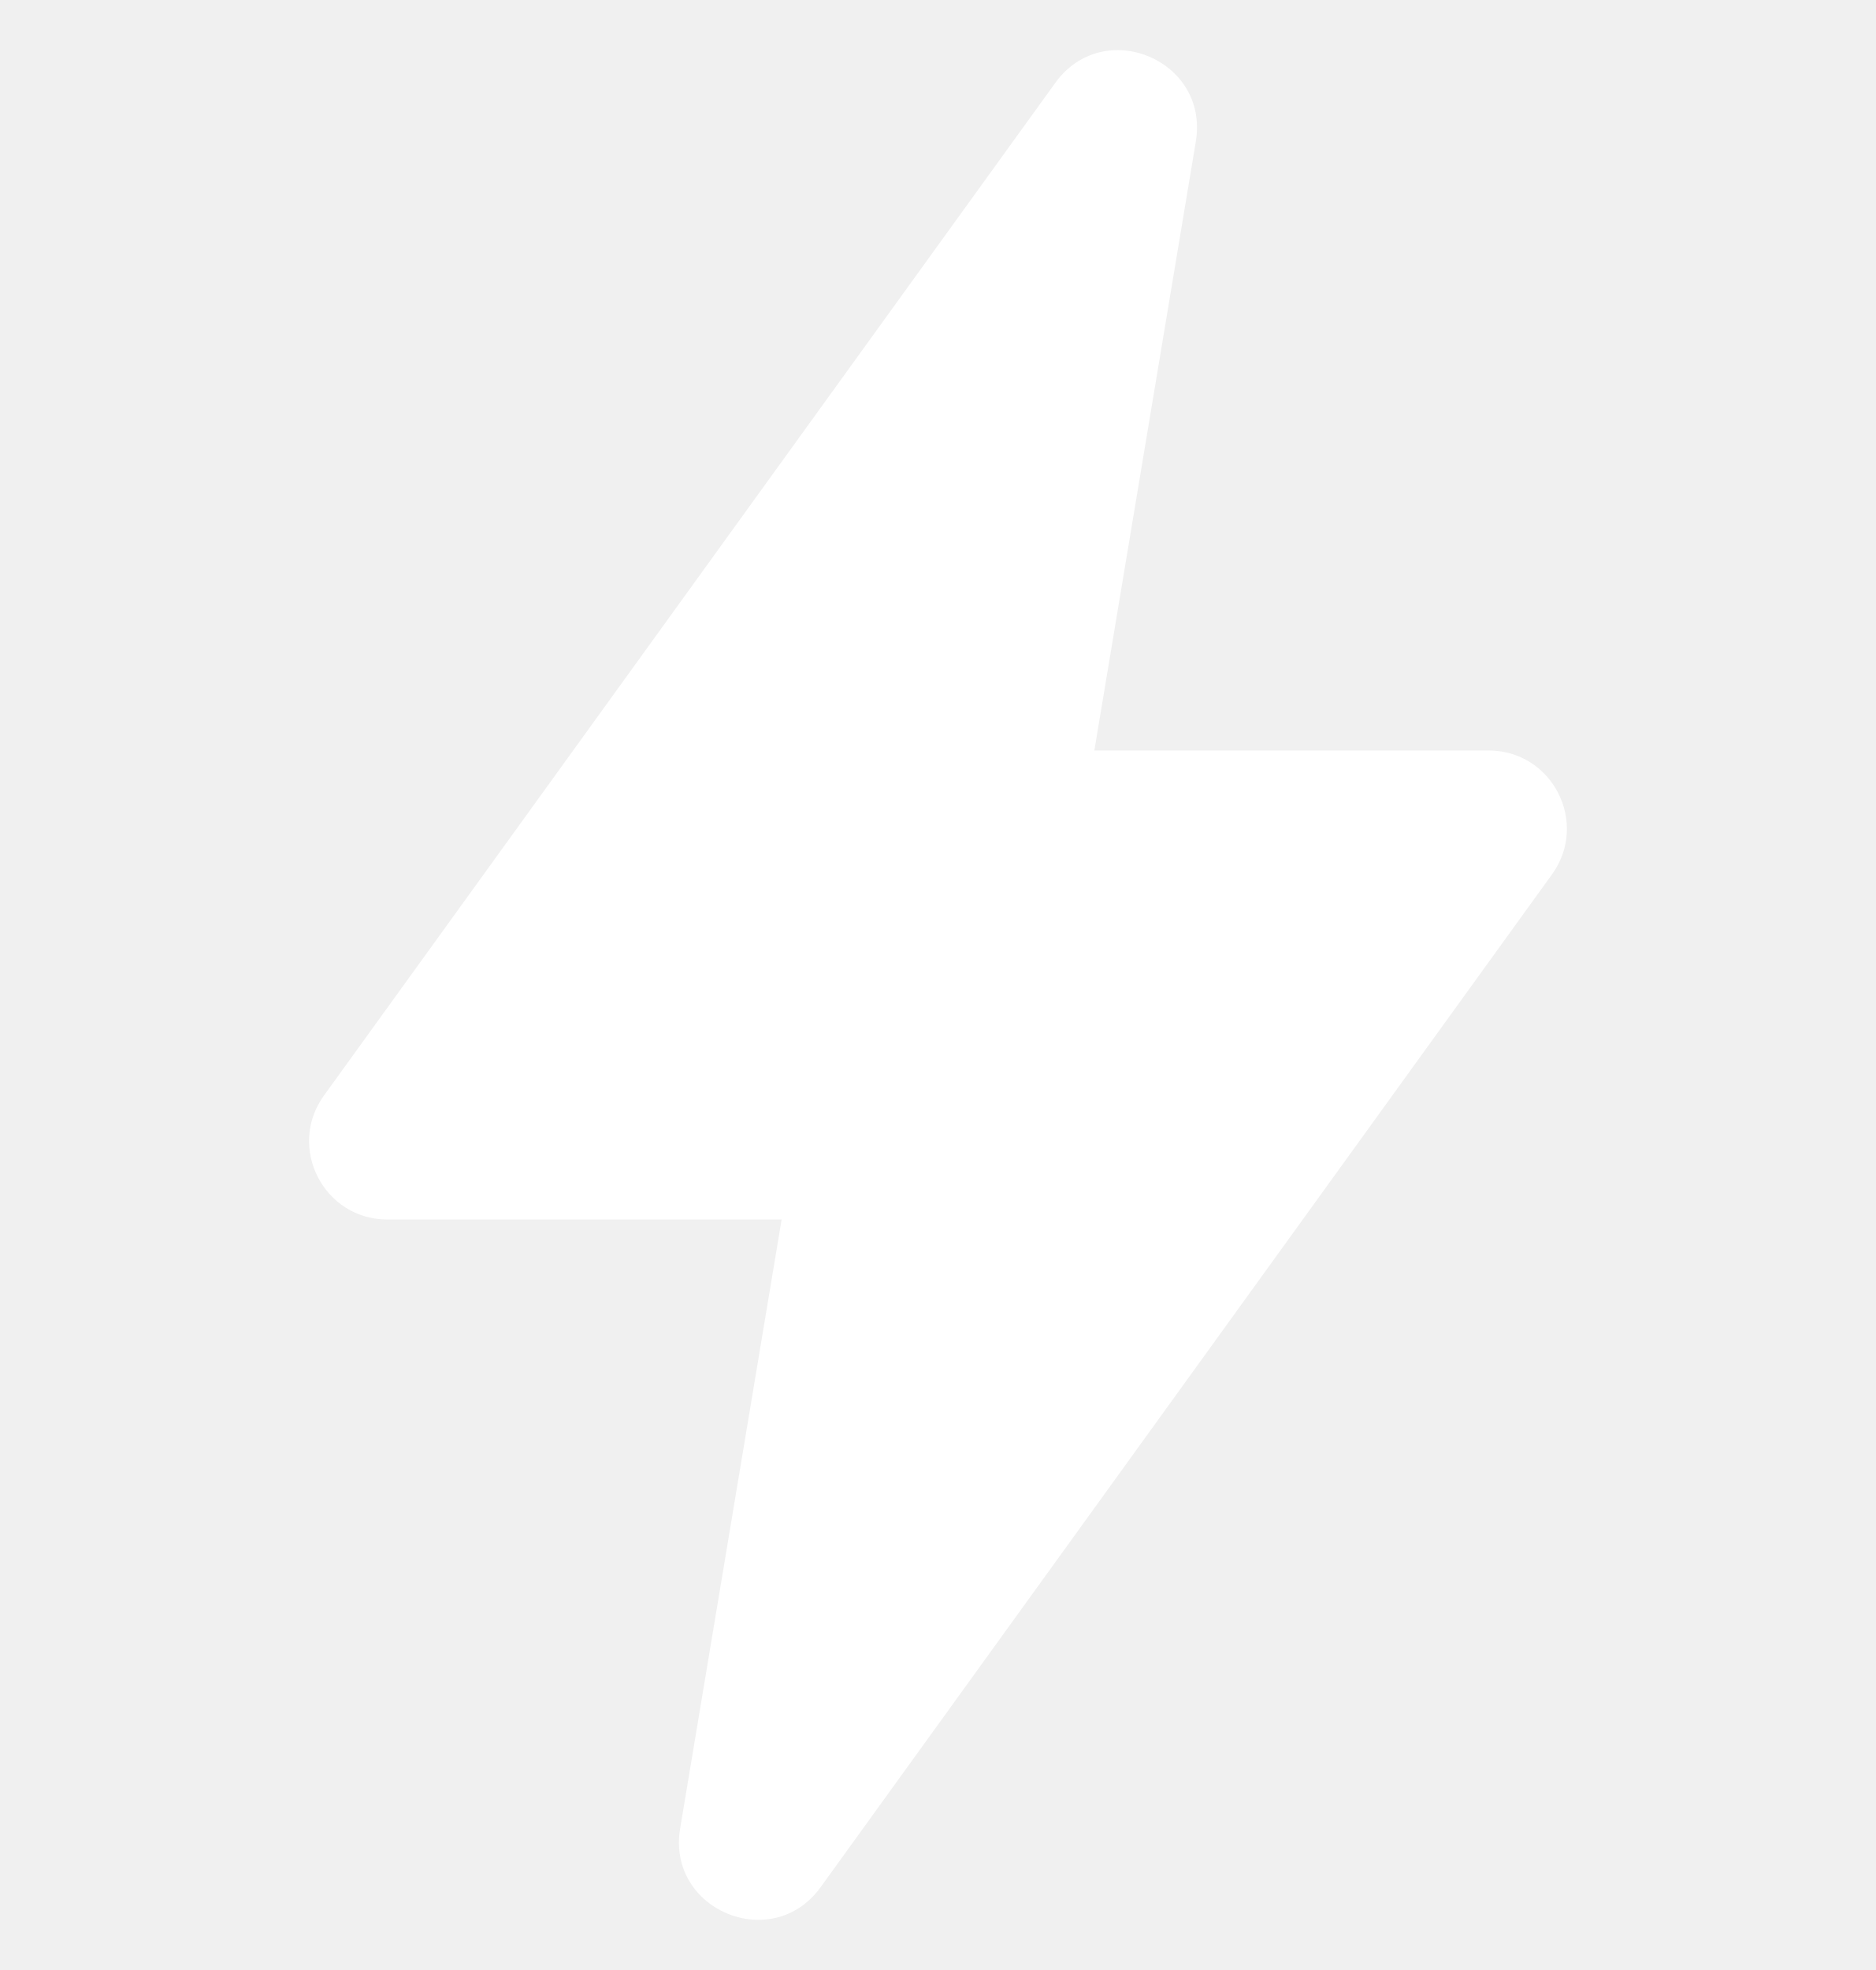
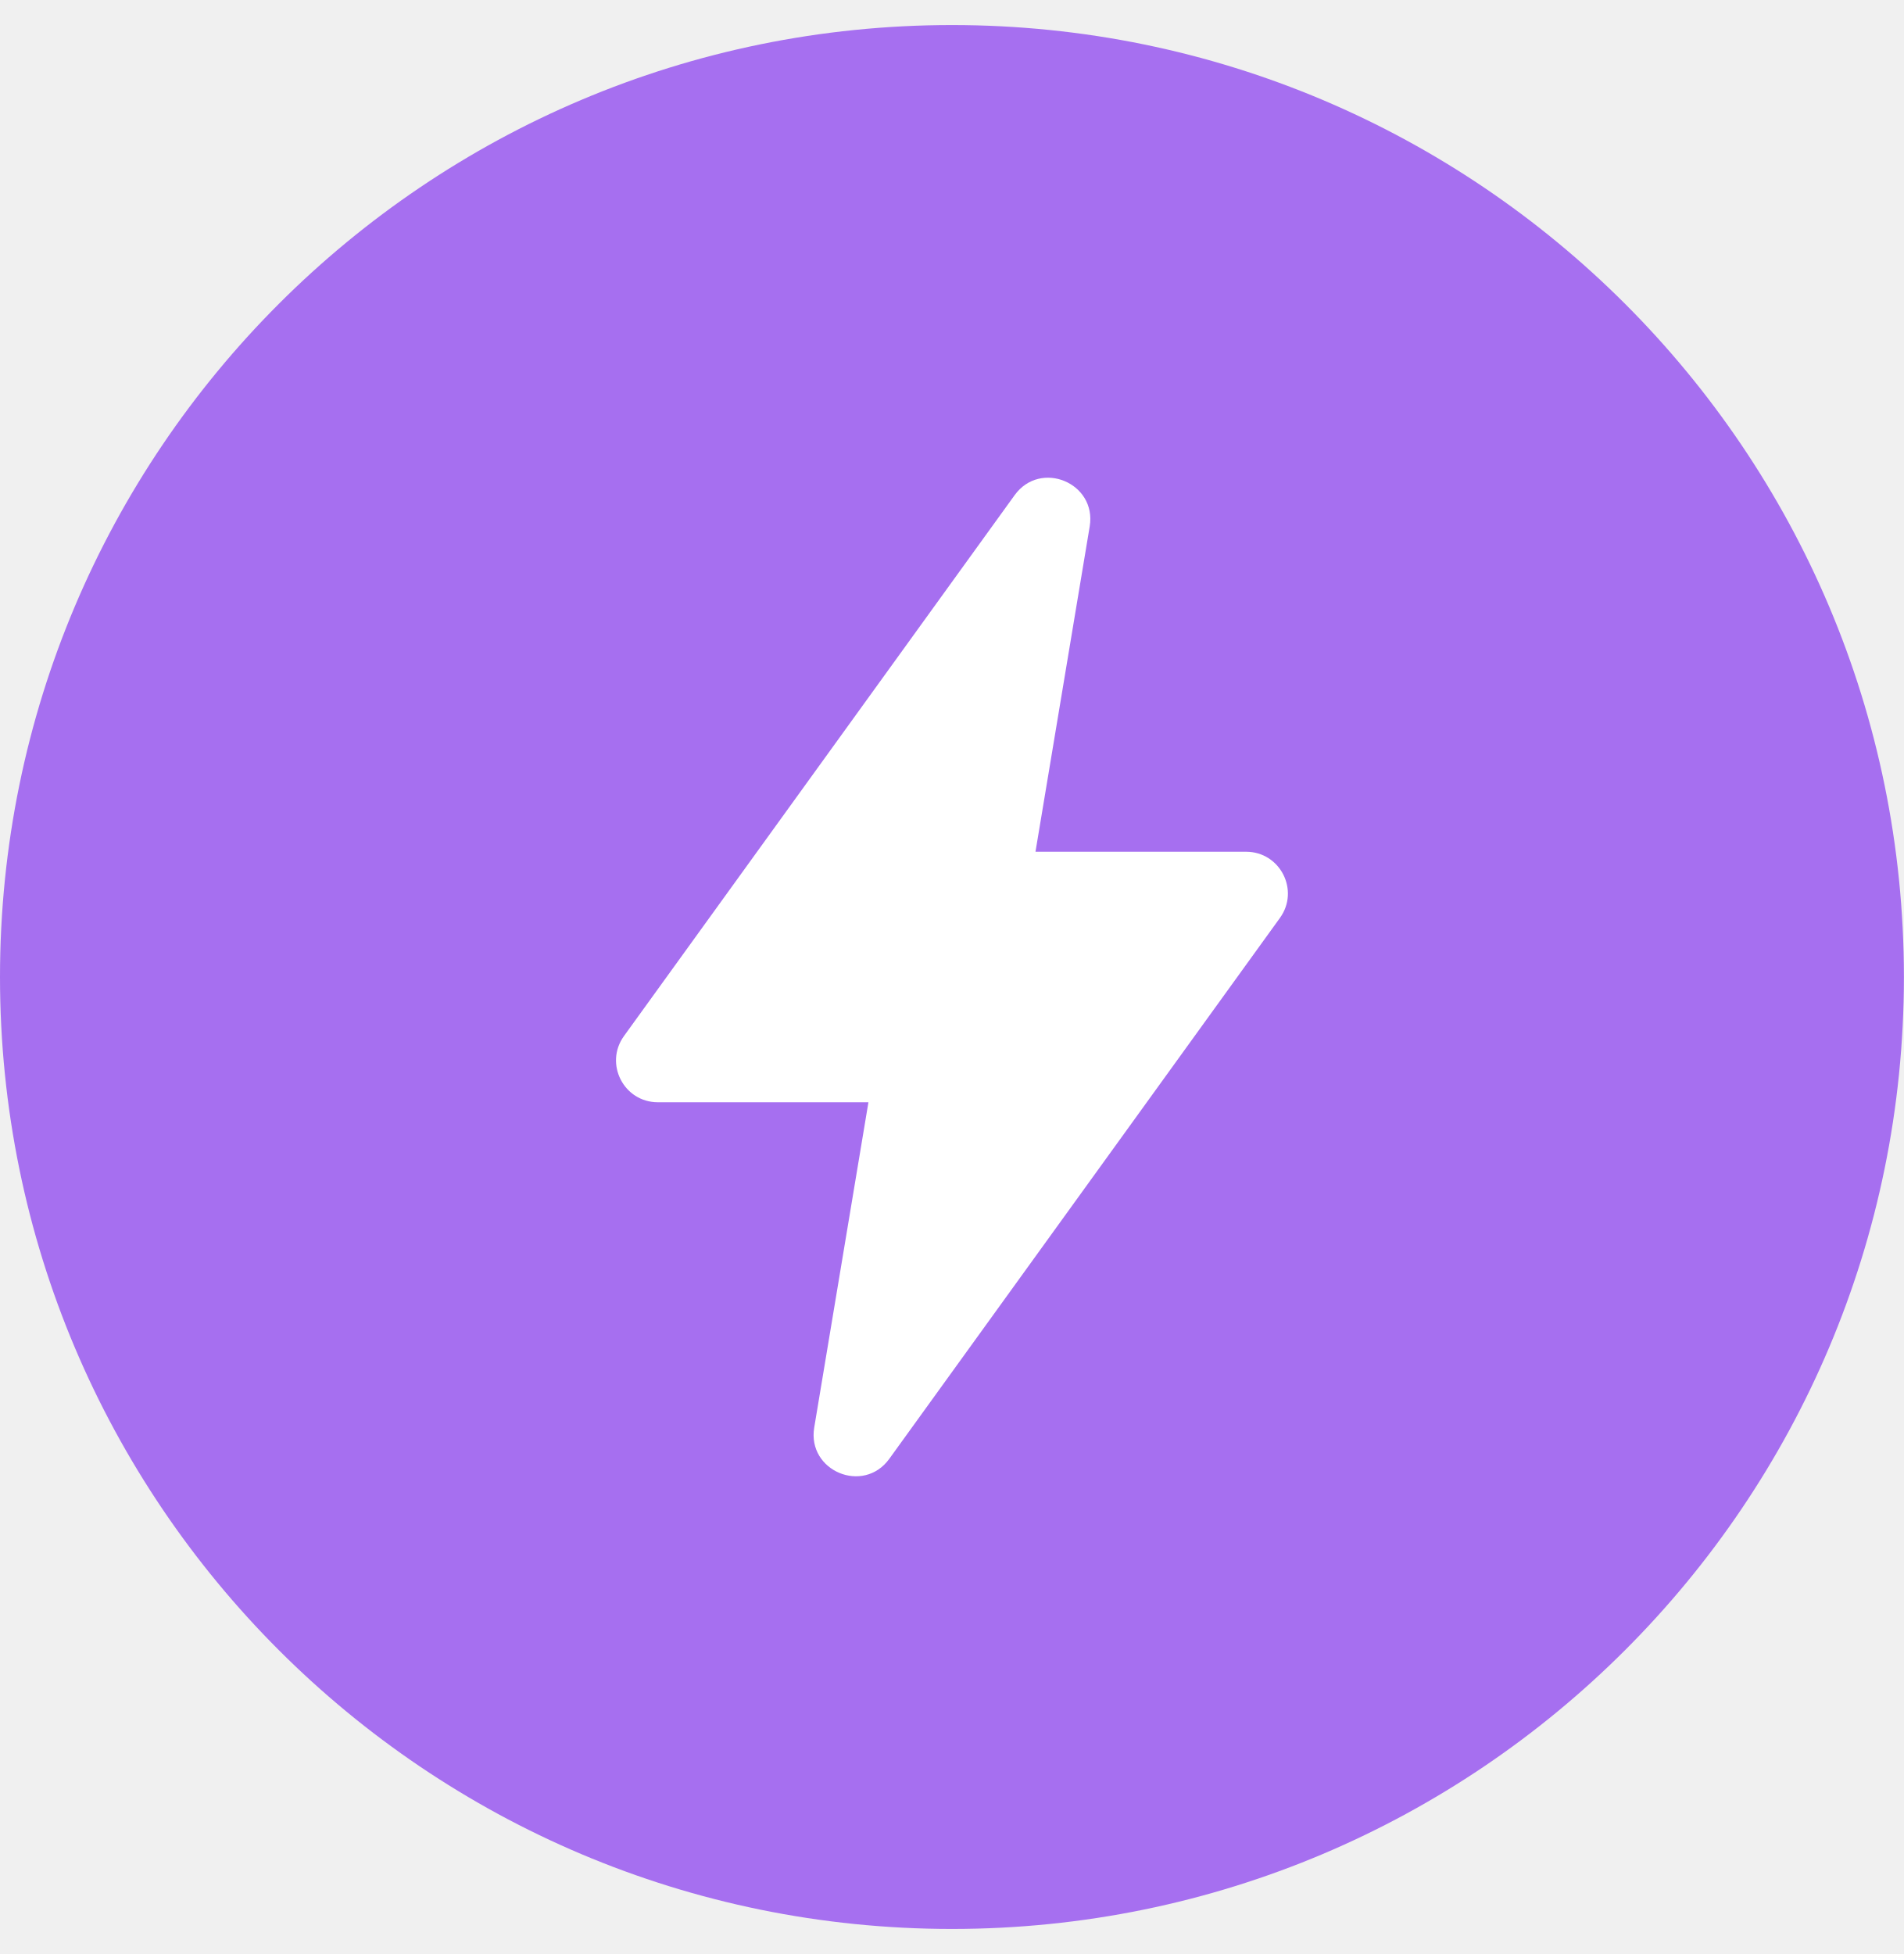
- <svg xmlns="http://www.w3.org/2000/svg" width="20" height="21" viewBox="0 0 20 21" fill="none">
-   <g clip-path="url(#clip0_227_608)">
-     <path d="M3.454 11.678L11.251 0.883C11.767 0.169 12.893 0.639 12.749 1.508L11.667 8H15.87C16.55 8 16.944 8.77 16.546 9.321L8.749 20.117C8.233 20.831 7.106 20.36 7.251 19.492L8.333 13H4.13C3.45 13 3.056 12.229 3.454 11.678Z" fill="white" />
+ <svg xmlns="http://www.w3.org/2000/svg" width="38" height="39" viewBox="0 0 38 39" fill="none">
+   <circle cx="19" cy="19.5" r="19" fill="#A66FF0" />
+   <g clip-path="url(#clip0_246_606)">
+     <path d="M12.454 20.678L20.251 9.883C20.767 9.169 21.893 9.639 21.749 10.508L20.667 17H24.87C25.55 17 25.944 17.77 25.546 18.321L17.749 29.117C17.233 29.831 16.107 29.36 16.251 28.492L17.333 22H13.13C12.45 22 12.056 21.23 12.454 20.678Z" fill="white" />
  </g>
  <defs>
-     <clipPath id="clip0_227_608">
-       <rect width="20" height="20" fill="white" transform="translate(0 0.5)" />
+     <clipPath id="clip0_246_606">
+       <rect width="20" height="20" fill="white" transform="translate(9 9.5)" />
    </clipPath>
  </defs>
</svg>
